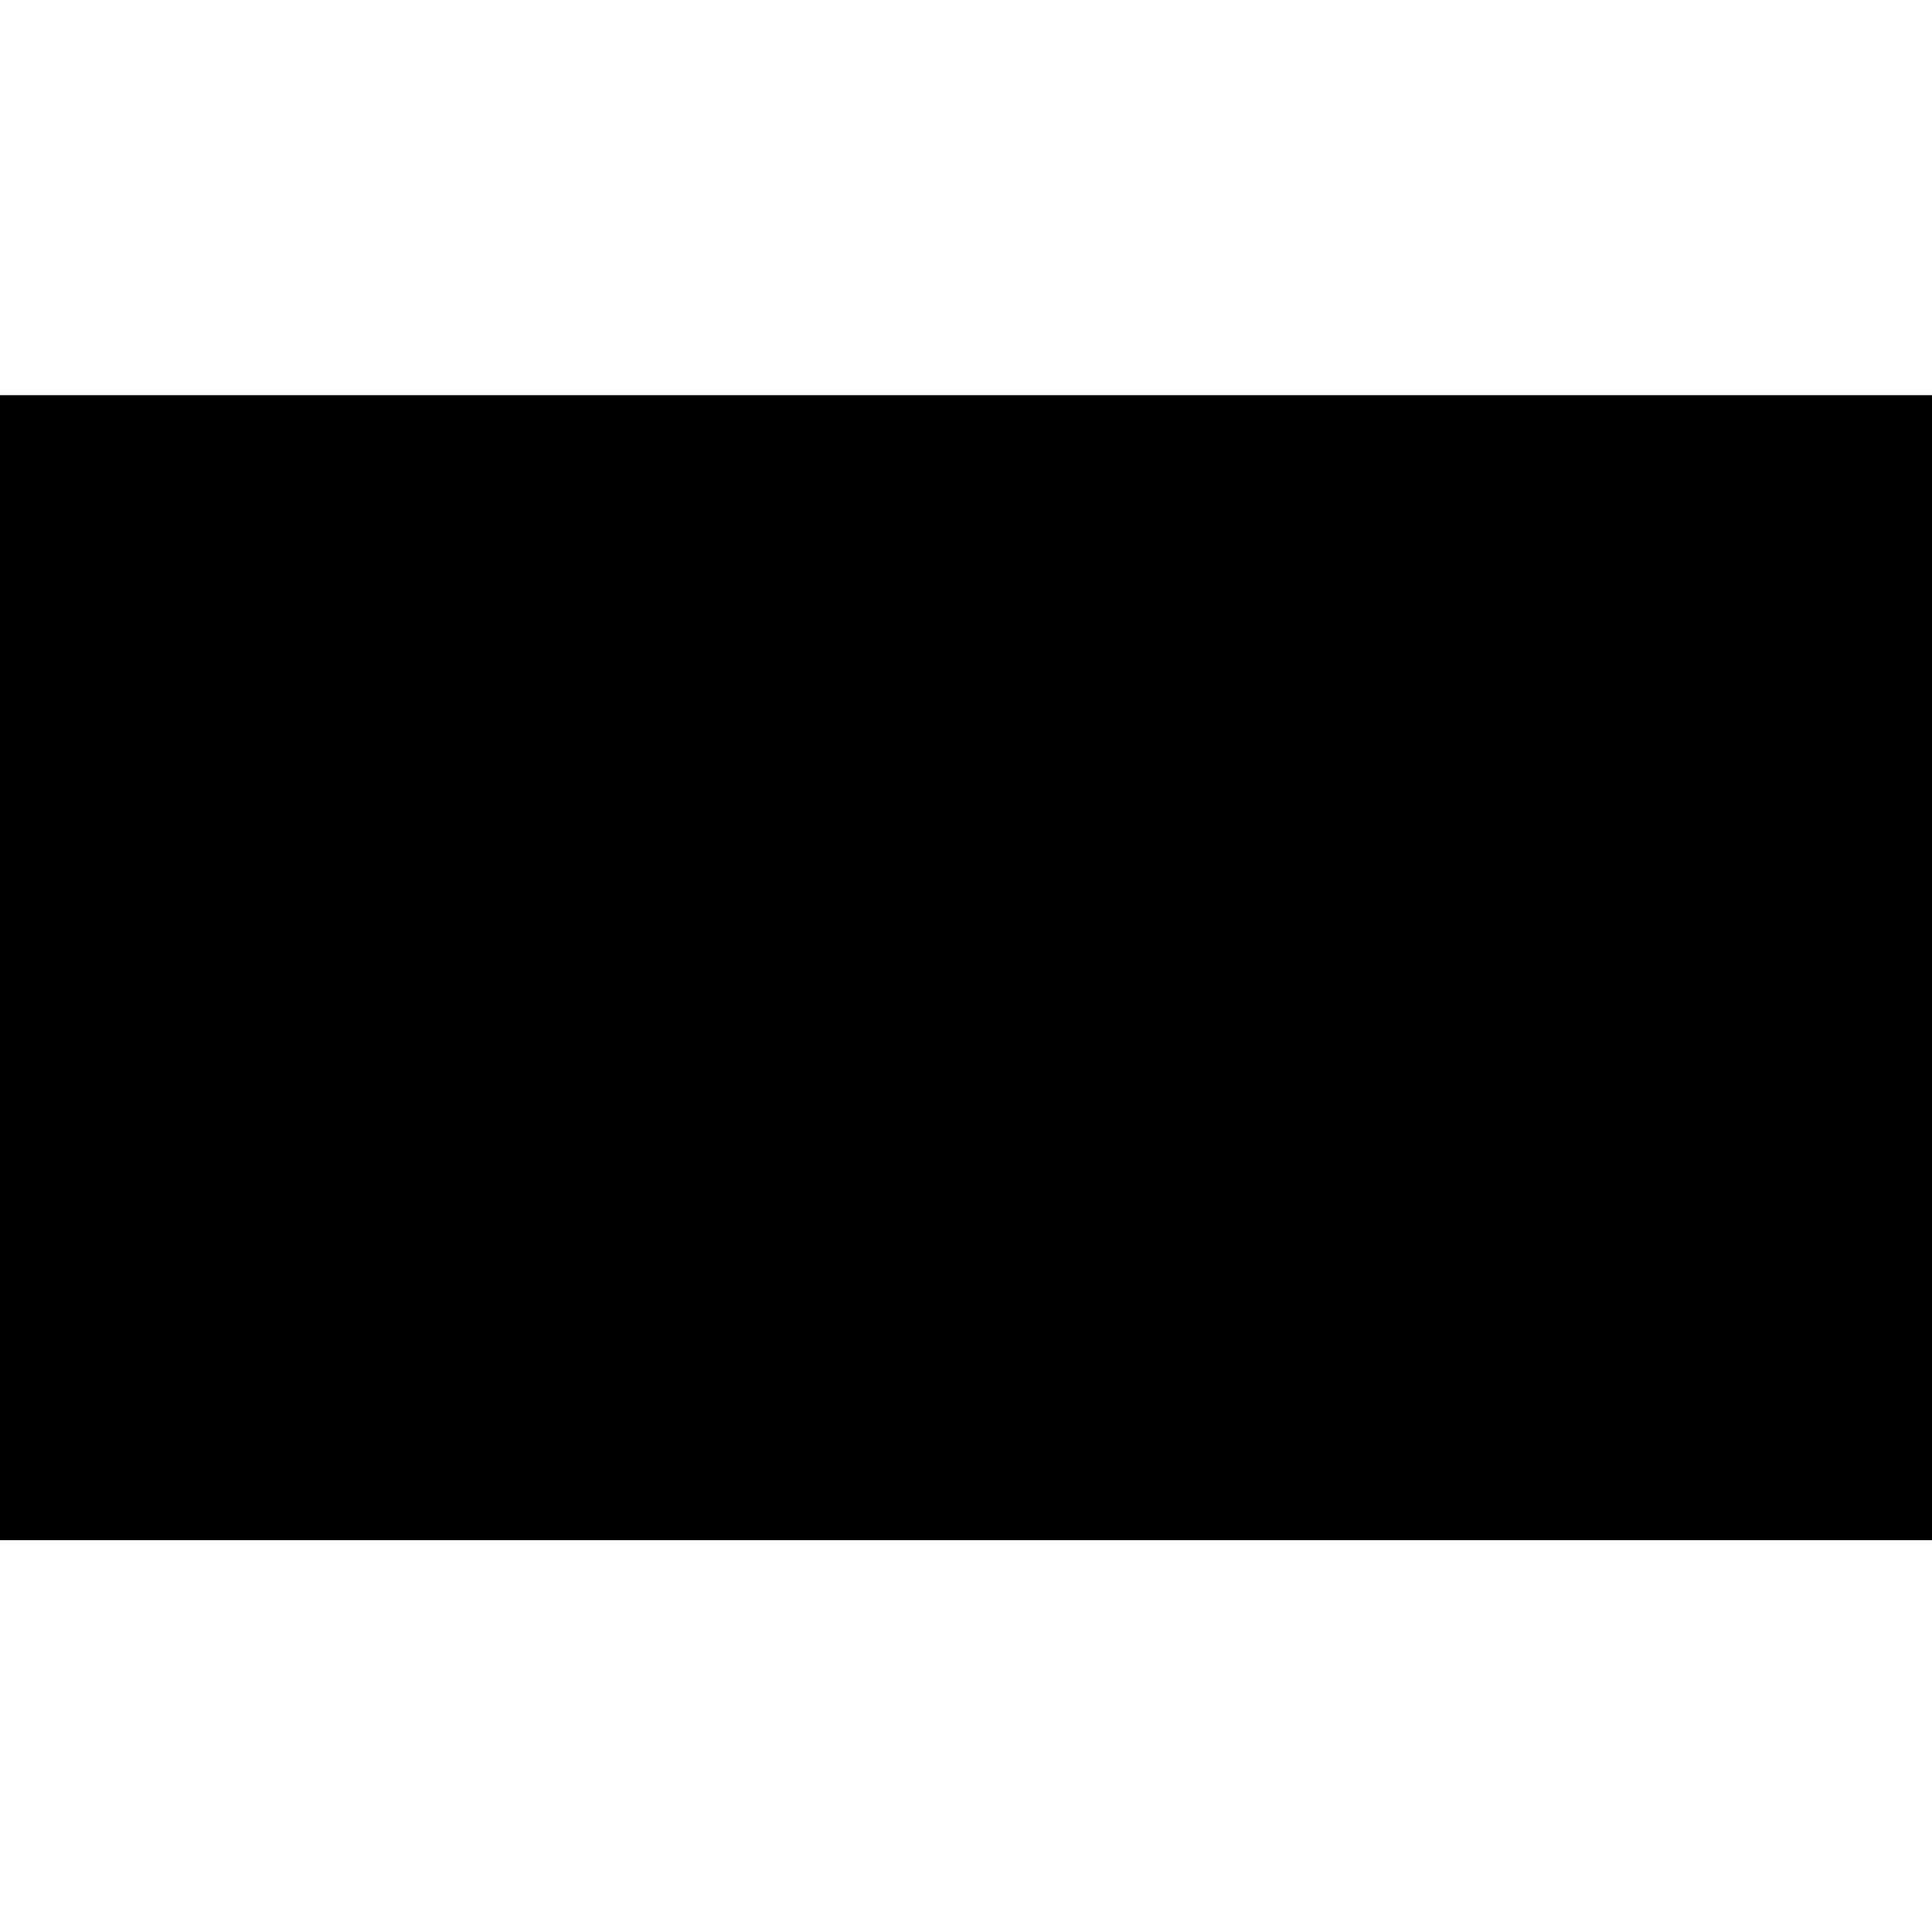
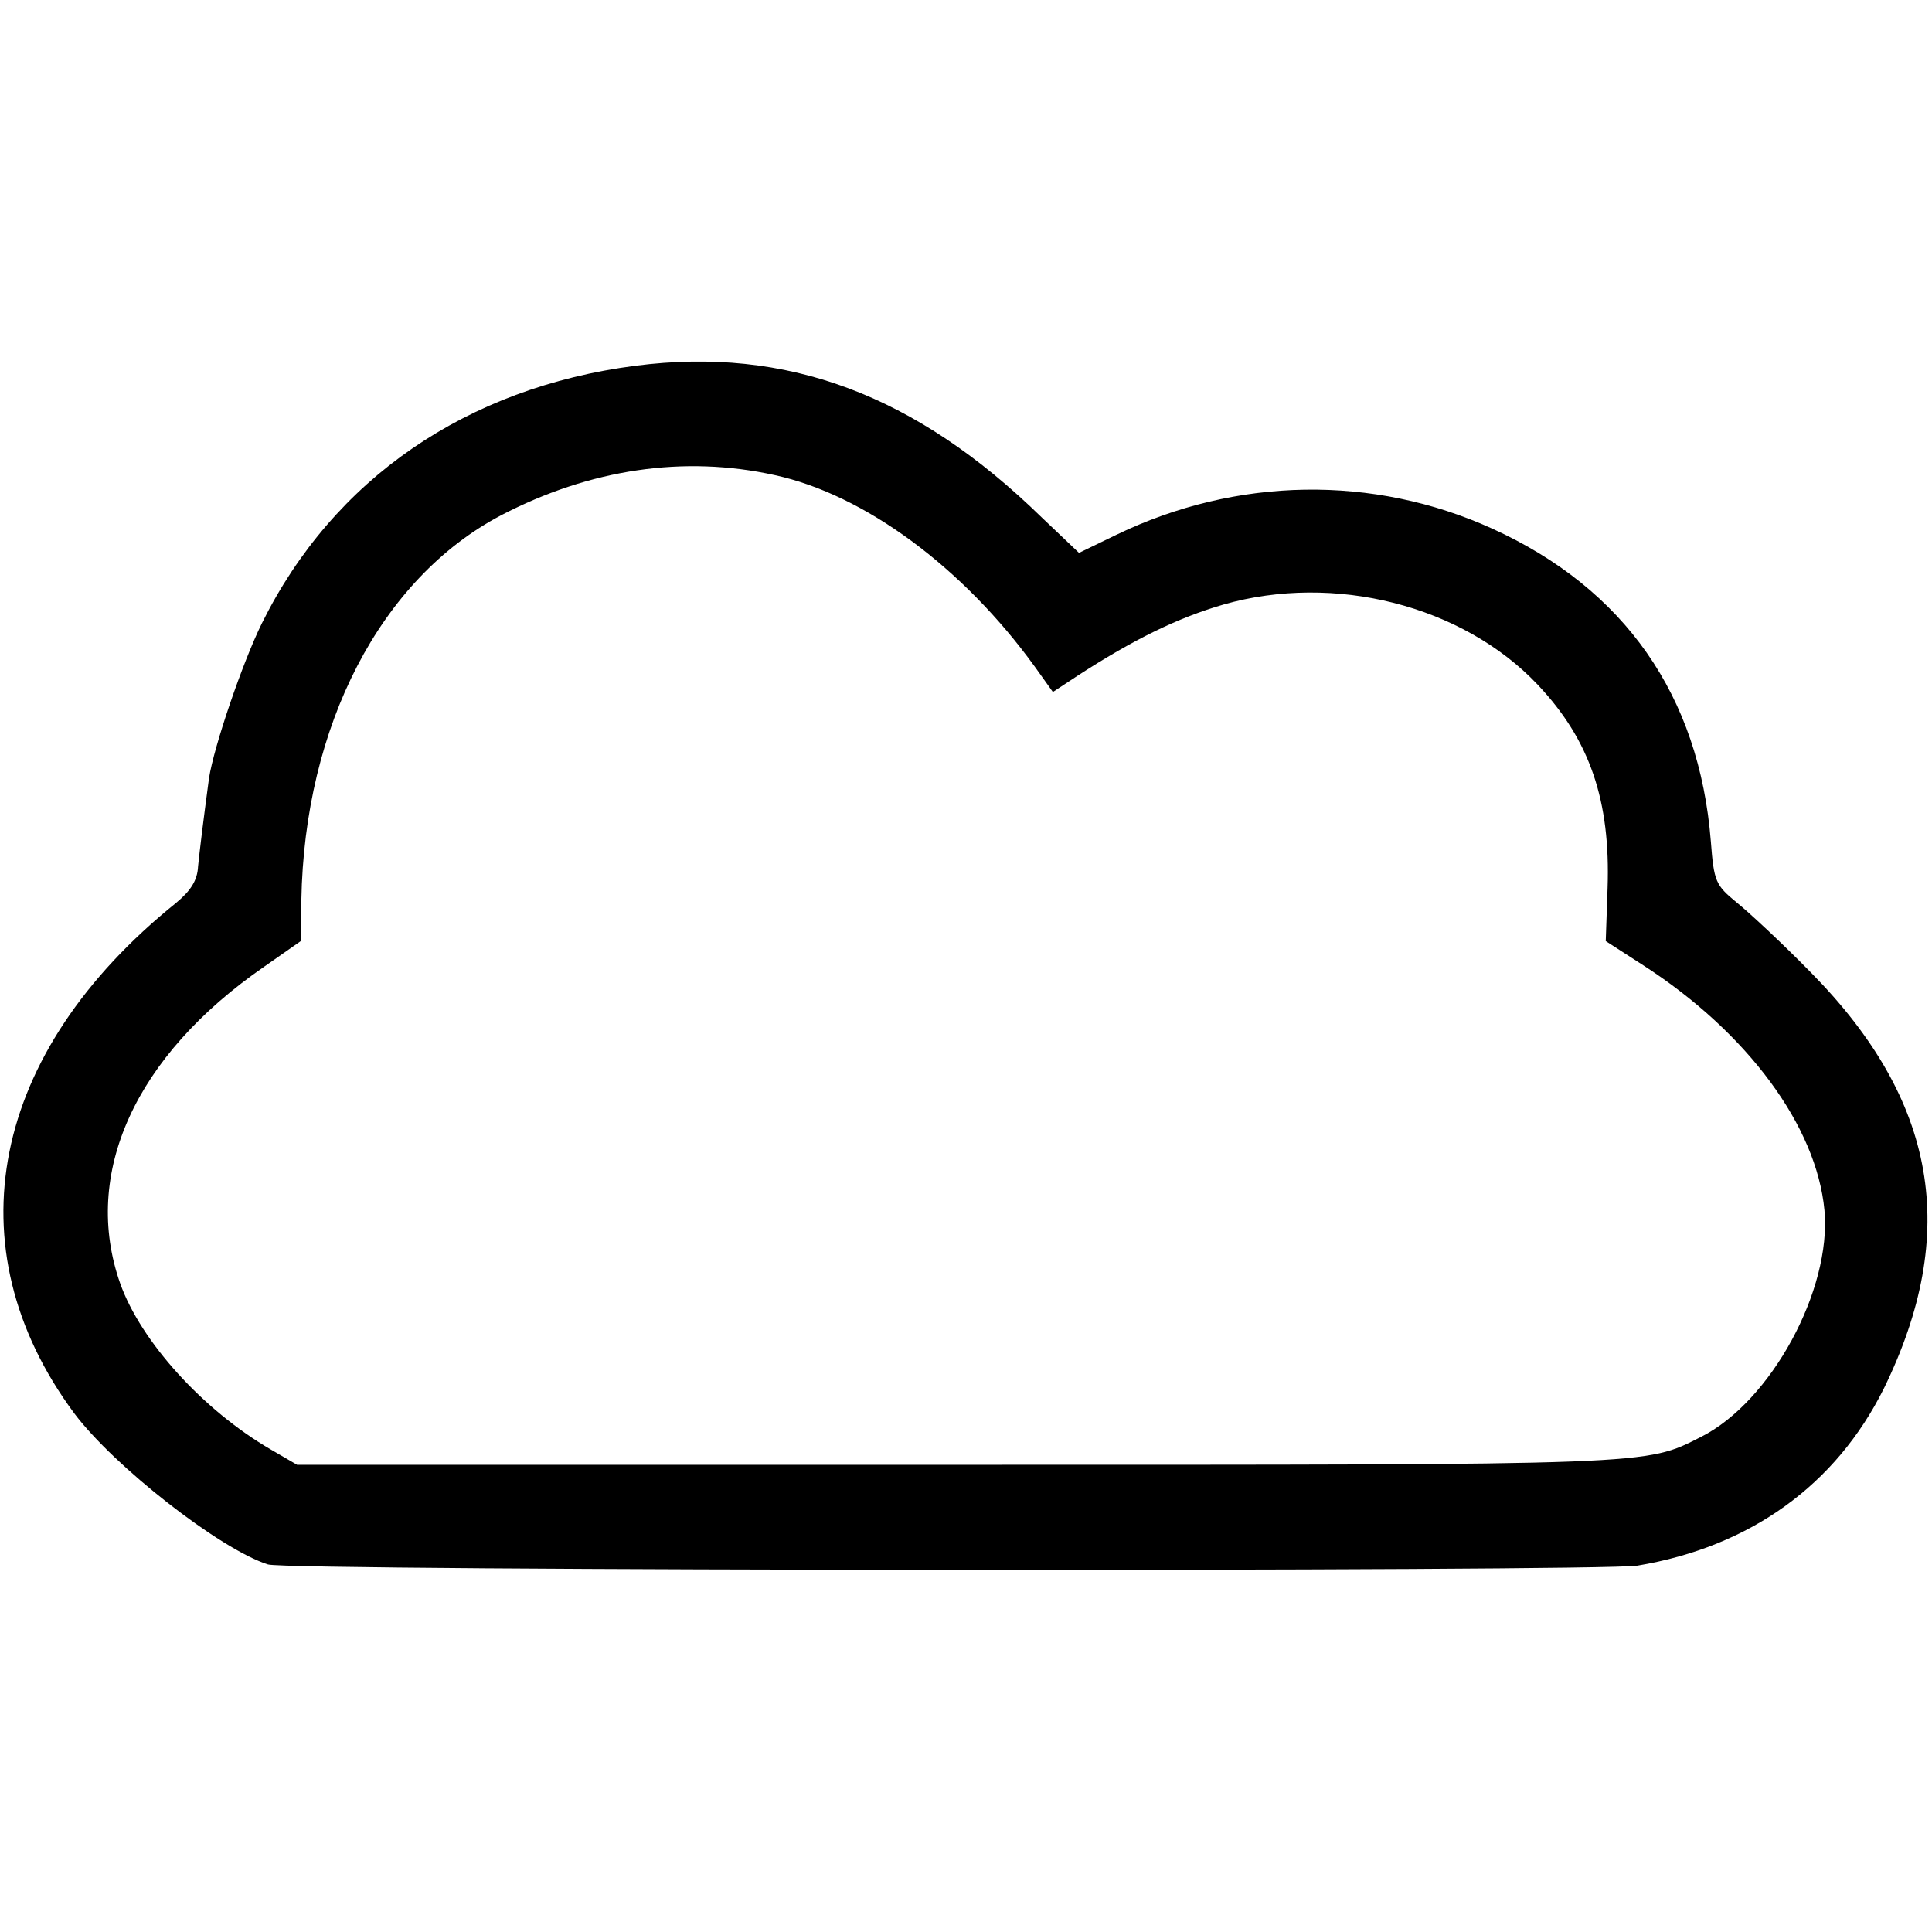
- <svg xmlns="http://www.w3.org/2000/svg" version="1.0" width="572pt" height="572pt" viewBox="0 0 572 572" preserveAspectRatio="xMidYMid meet">
-   <g transform="translate(0,572) scale(0.1,-0.1)" fill="#000000" stroke="none">
-     <path d="M0 2855 l0 -1695 2860 0 2860 0 0 1695 0 1695 -2860 0 -2860 0 0 -1695z" />
+ <svg xmlns="http://www.w3.org/2000/svg" version="1.0" width="318pt" height="318pt" viewBox="0 0 318 318" preserveAspectRatio="xMidYMid meet">
+   <g transform="translate(0,318) scale(0.1,-0.1)" fill="#000000" stroke="none">
+     <path d="M1046 2578 c-278 -36 -497 -186 -615 -424 -32 -65 -79 -203 -87 -255 -10 -75 -15 -116 -18 -145 -1 -23 -12 -40 -36 -60 -306 -246 -370 -567 -168 -840 65 -87 240 -224 319 -249 32 -11 2191 -12 2254 -2 186 31 327 133 406 292 125 256 87 474 -120 684 -47 48 -103 100 -123 116 -34 28 -37 34 -42 100 -19 240 -142 416 -360 515 -196 89 -421 85 -618 -10 l-62 -30 -61 58 c-208 203 -420 282 -669 250z m229 -180 c148 -32 310 -152 428 -315 l30 -42 41 27 c91 59 164 95 240 117 182 52 393 -1 517 -132 86 -91 120 -191 115 -335 l-3 -87 62 -40 c172 -111 285 -265 298 -403 12 -131 -88 -315 -203 -373 -93 -47 -72 -46 -1222 -46 l-1089 0 -43 25 c-112 65 -214 178 -248 273 -64 181 24 375 237 522 l60 42 1 67 c5 288 131 530 329 634 146 76 301 99 450 66z" />
  </g>
</svg>
